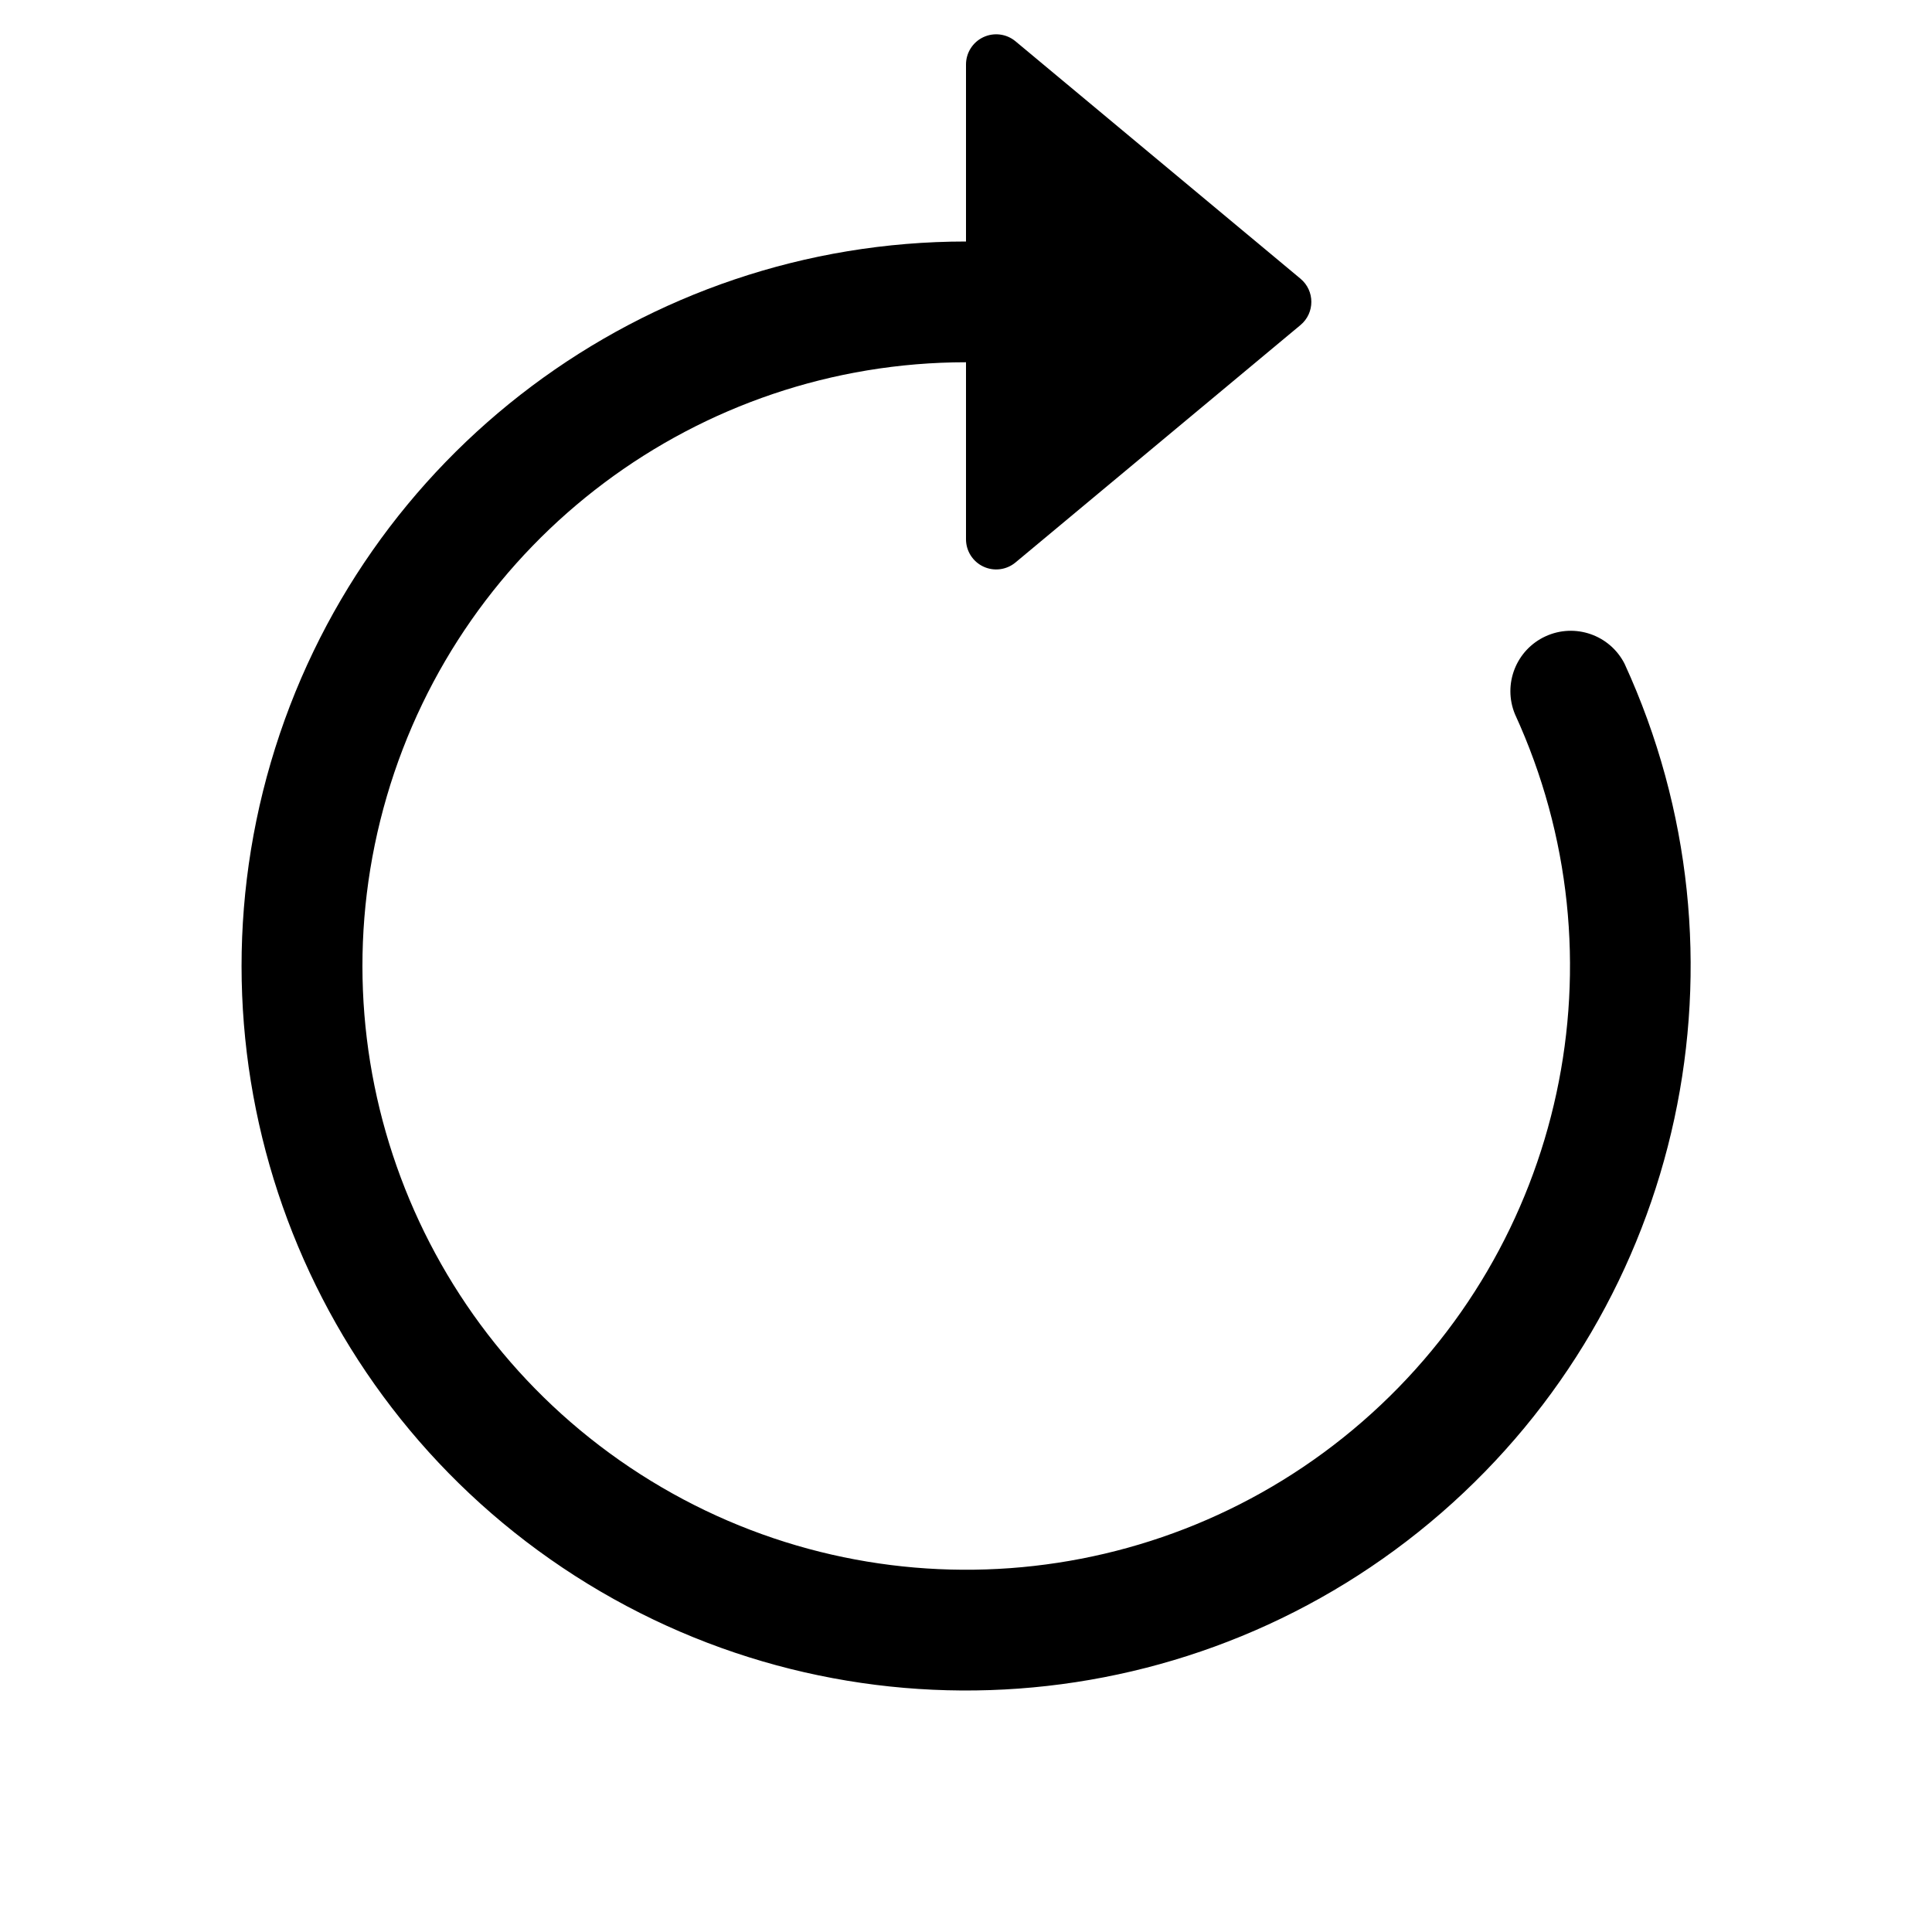
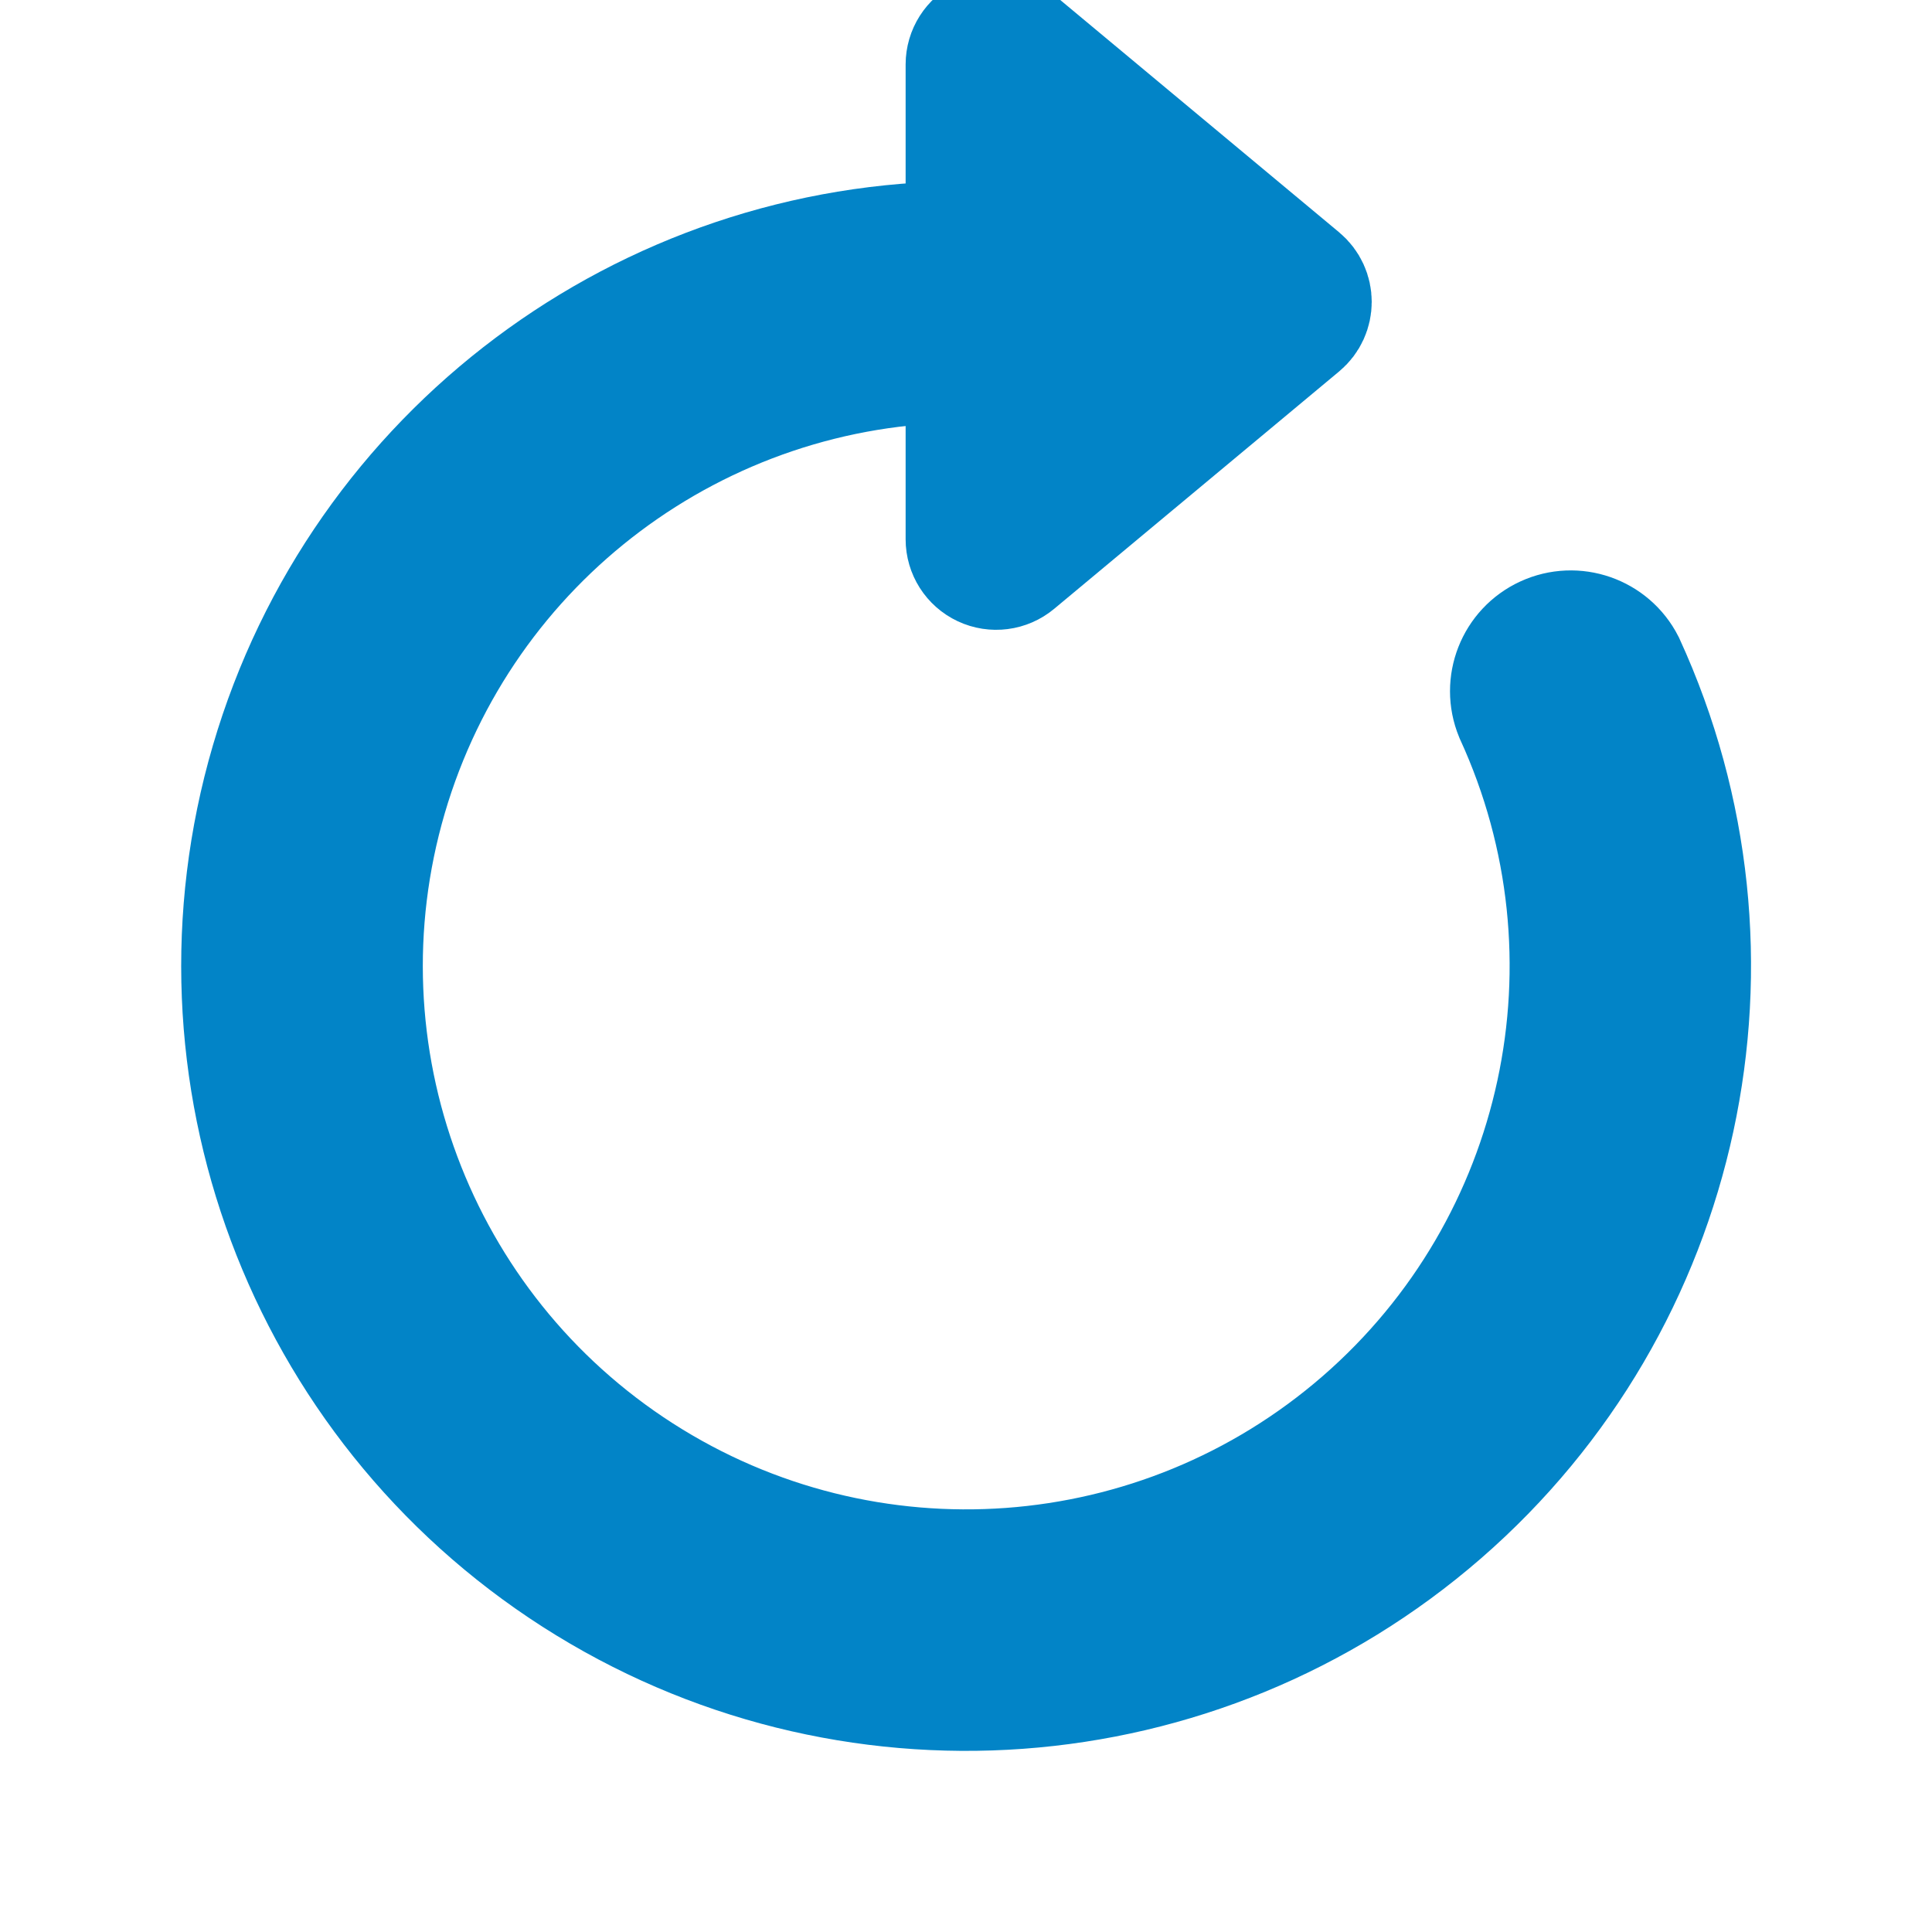
- <svg xmlns="http://www.w3.org/2000/svg" width="16" height="16" fill="currentColor" class="bi bi-arrow-clockwise" viewBox="0 0 16 16">
+ <svg xmlns="http://www.w3.org/2000/svg" width="16" height="16" stroke="rgb(2 132 199)" fill="rgb(2 132 199)" class="bi bi-arrow-clockwise" viewBox="0 0 16 16">
  <path fill-rule="evenodd" d="M8 3a5 5 0 1 0 4.546 2.914.5.5 0 0 1 .908-.417A6 6 0 1 1 8 2v1z" />
  <path d="M8 4.466V.534a.25.25 0 0 1 .41-.192l2.36 1.966c.12.1.12.284 0 .384L8.41 4.658A.25.25 0 0 1 8 4.466z" />
</svg>
